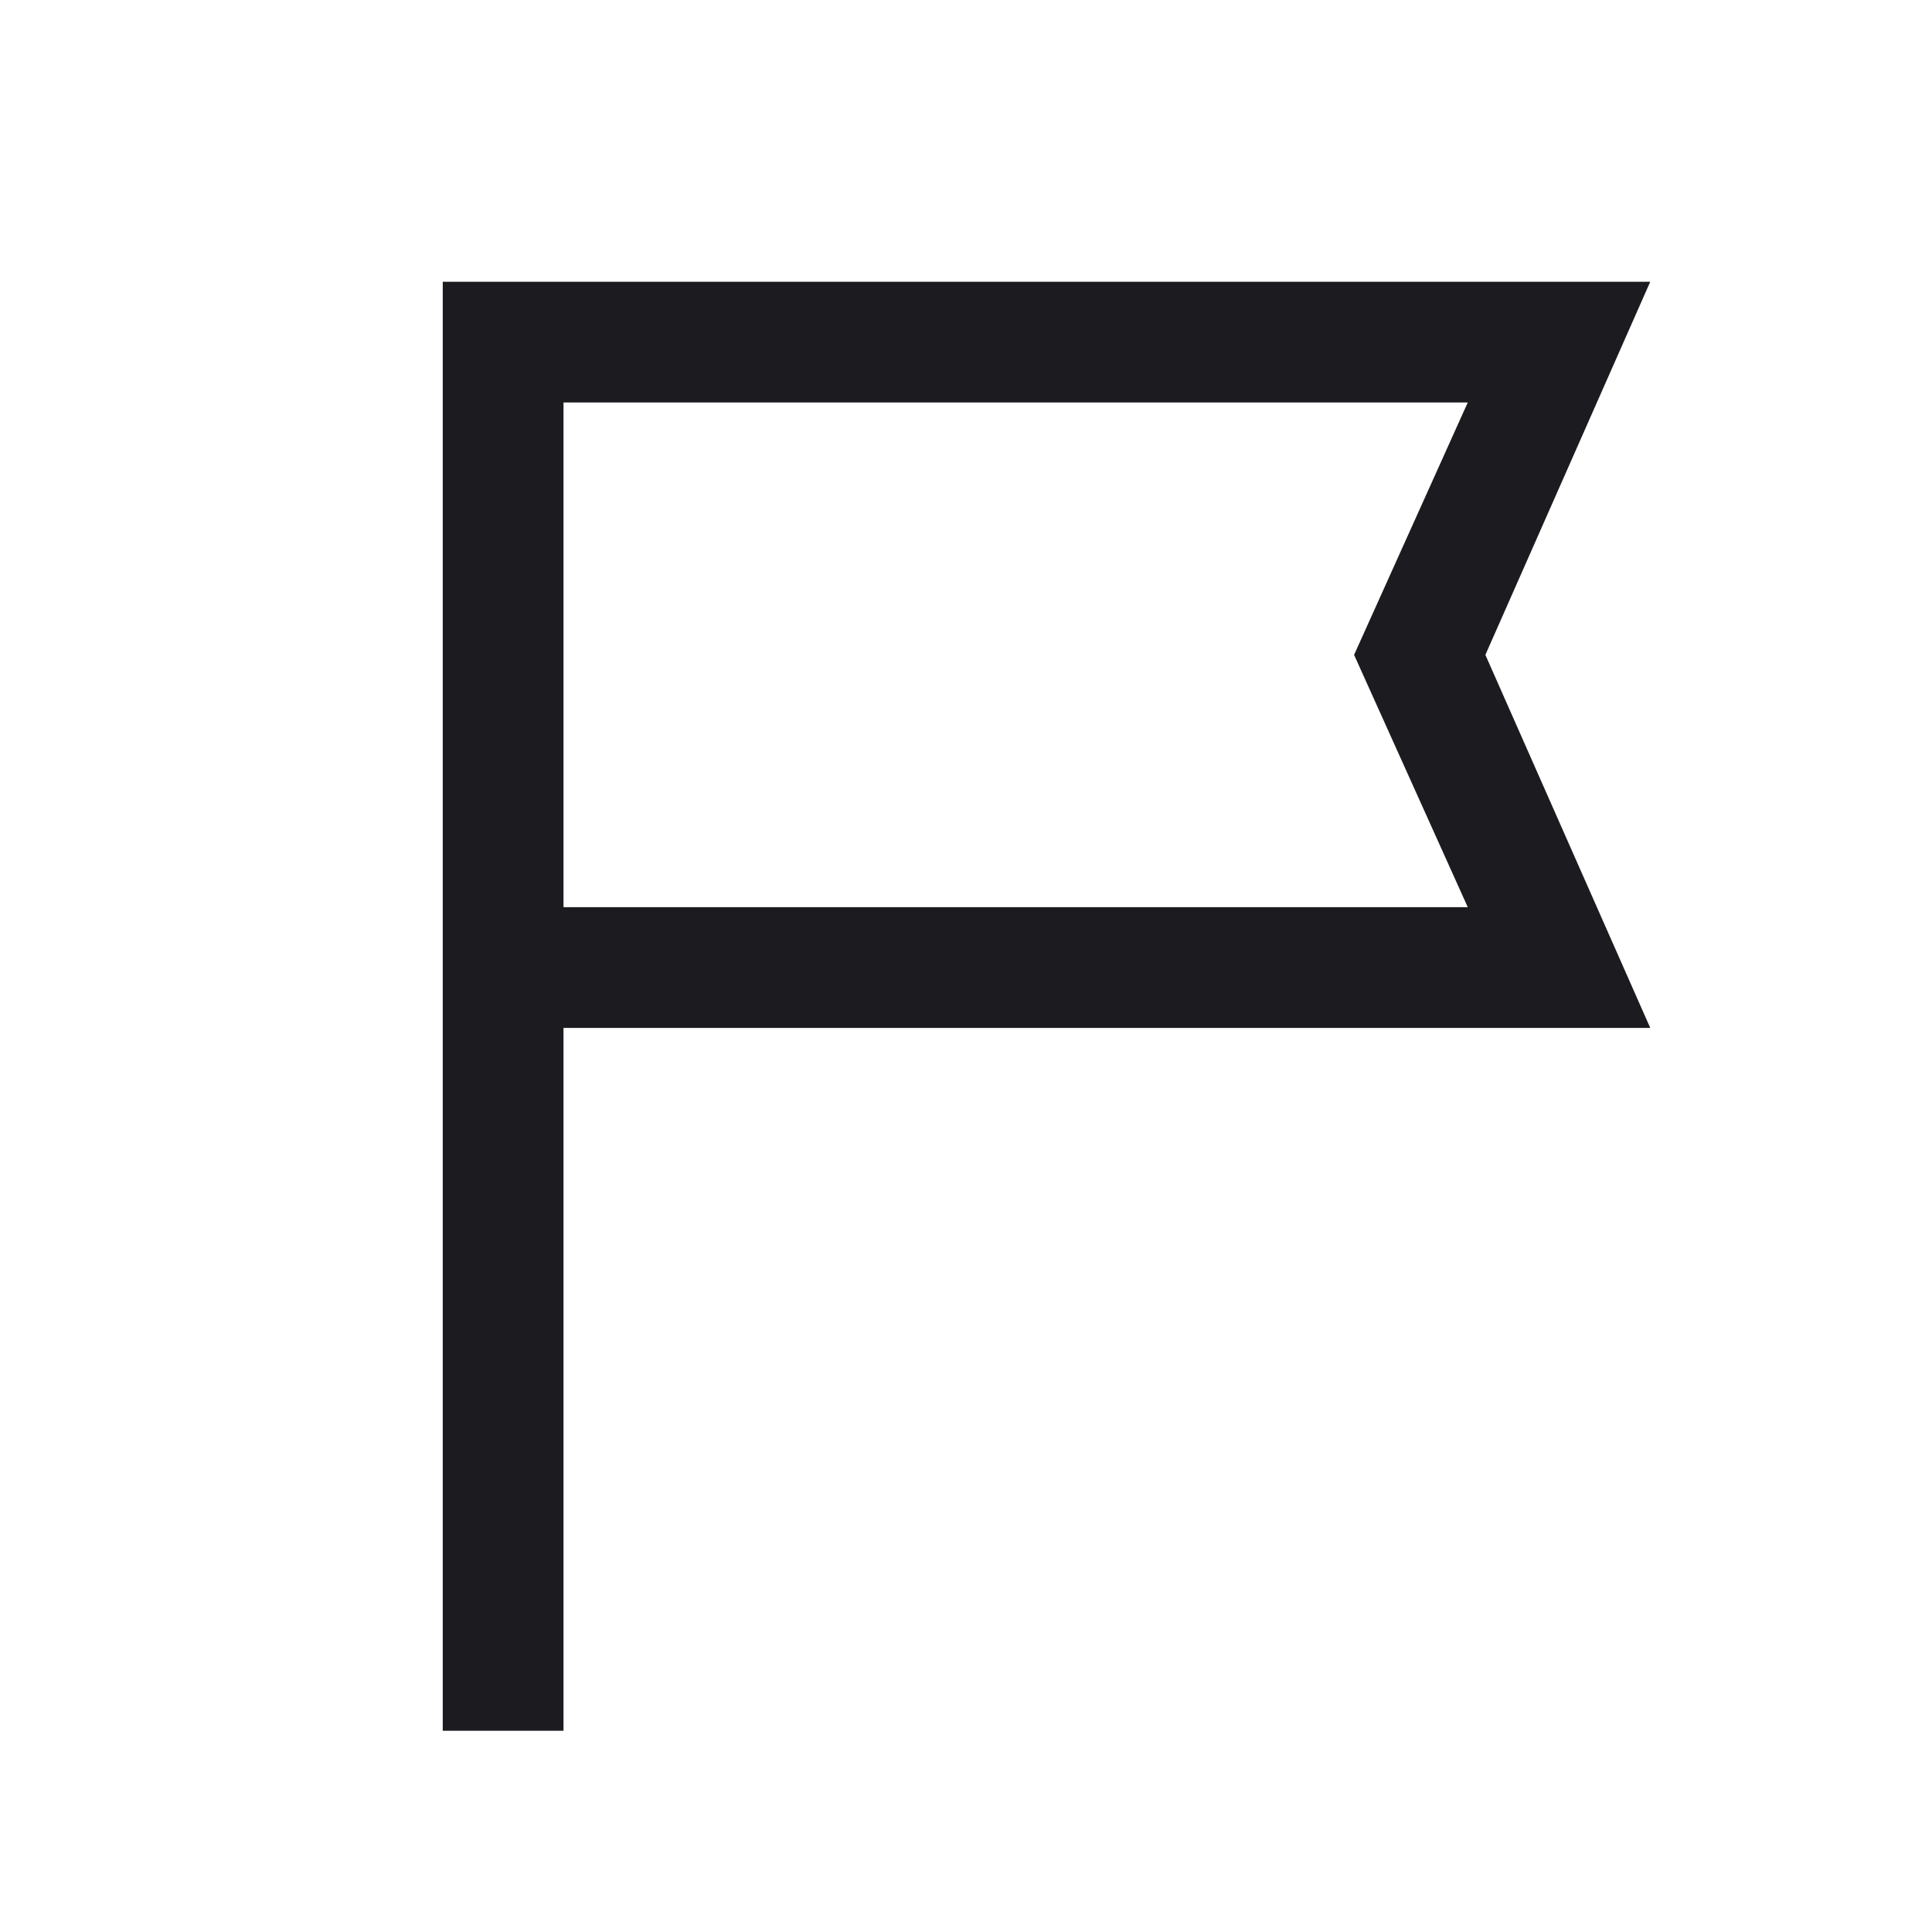
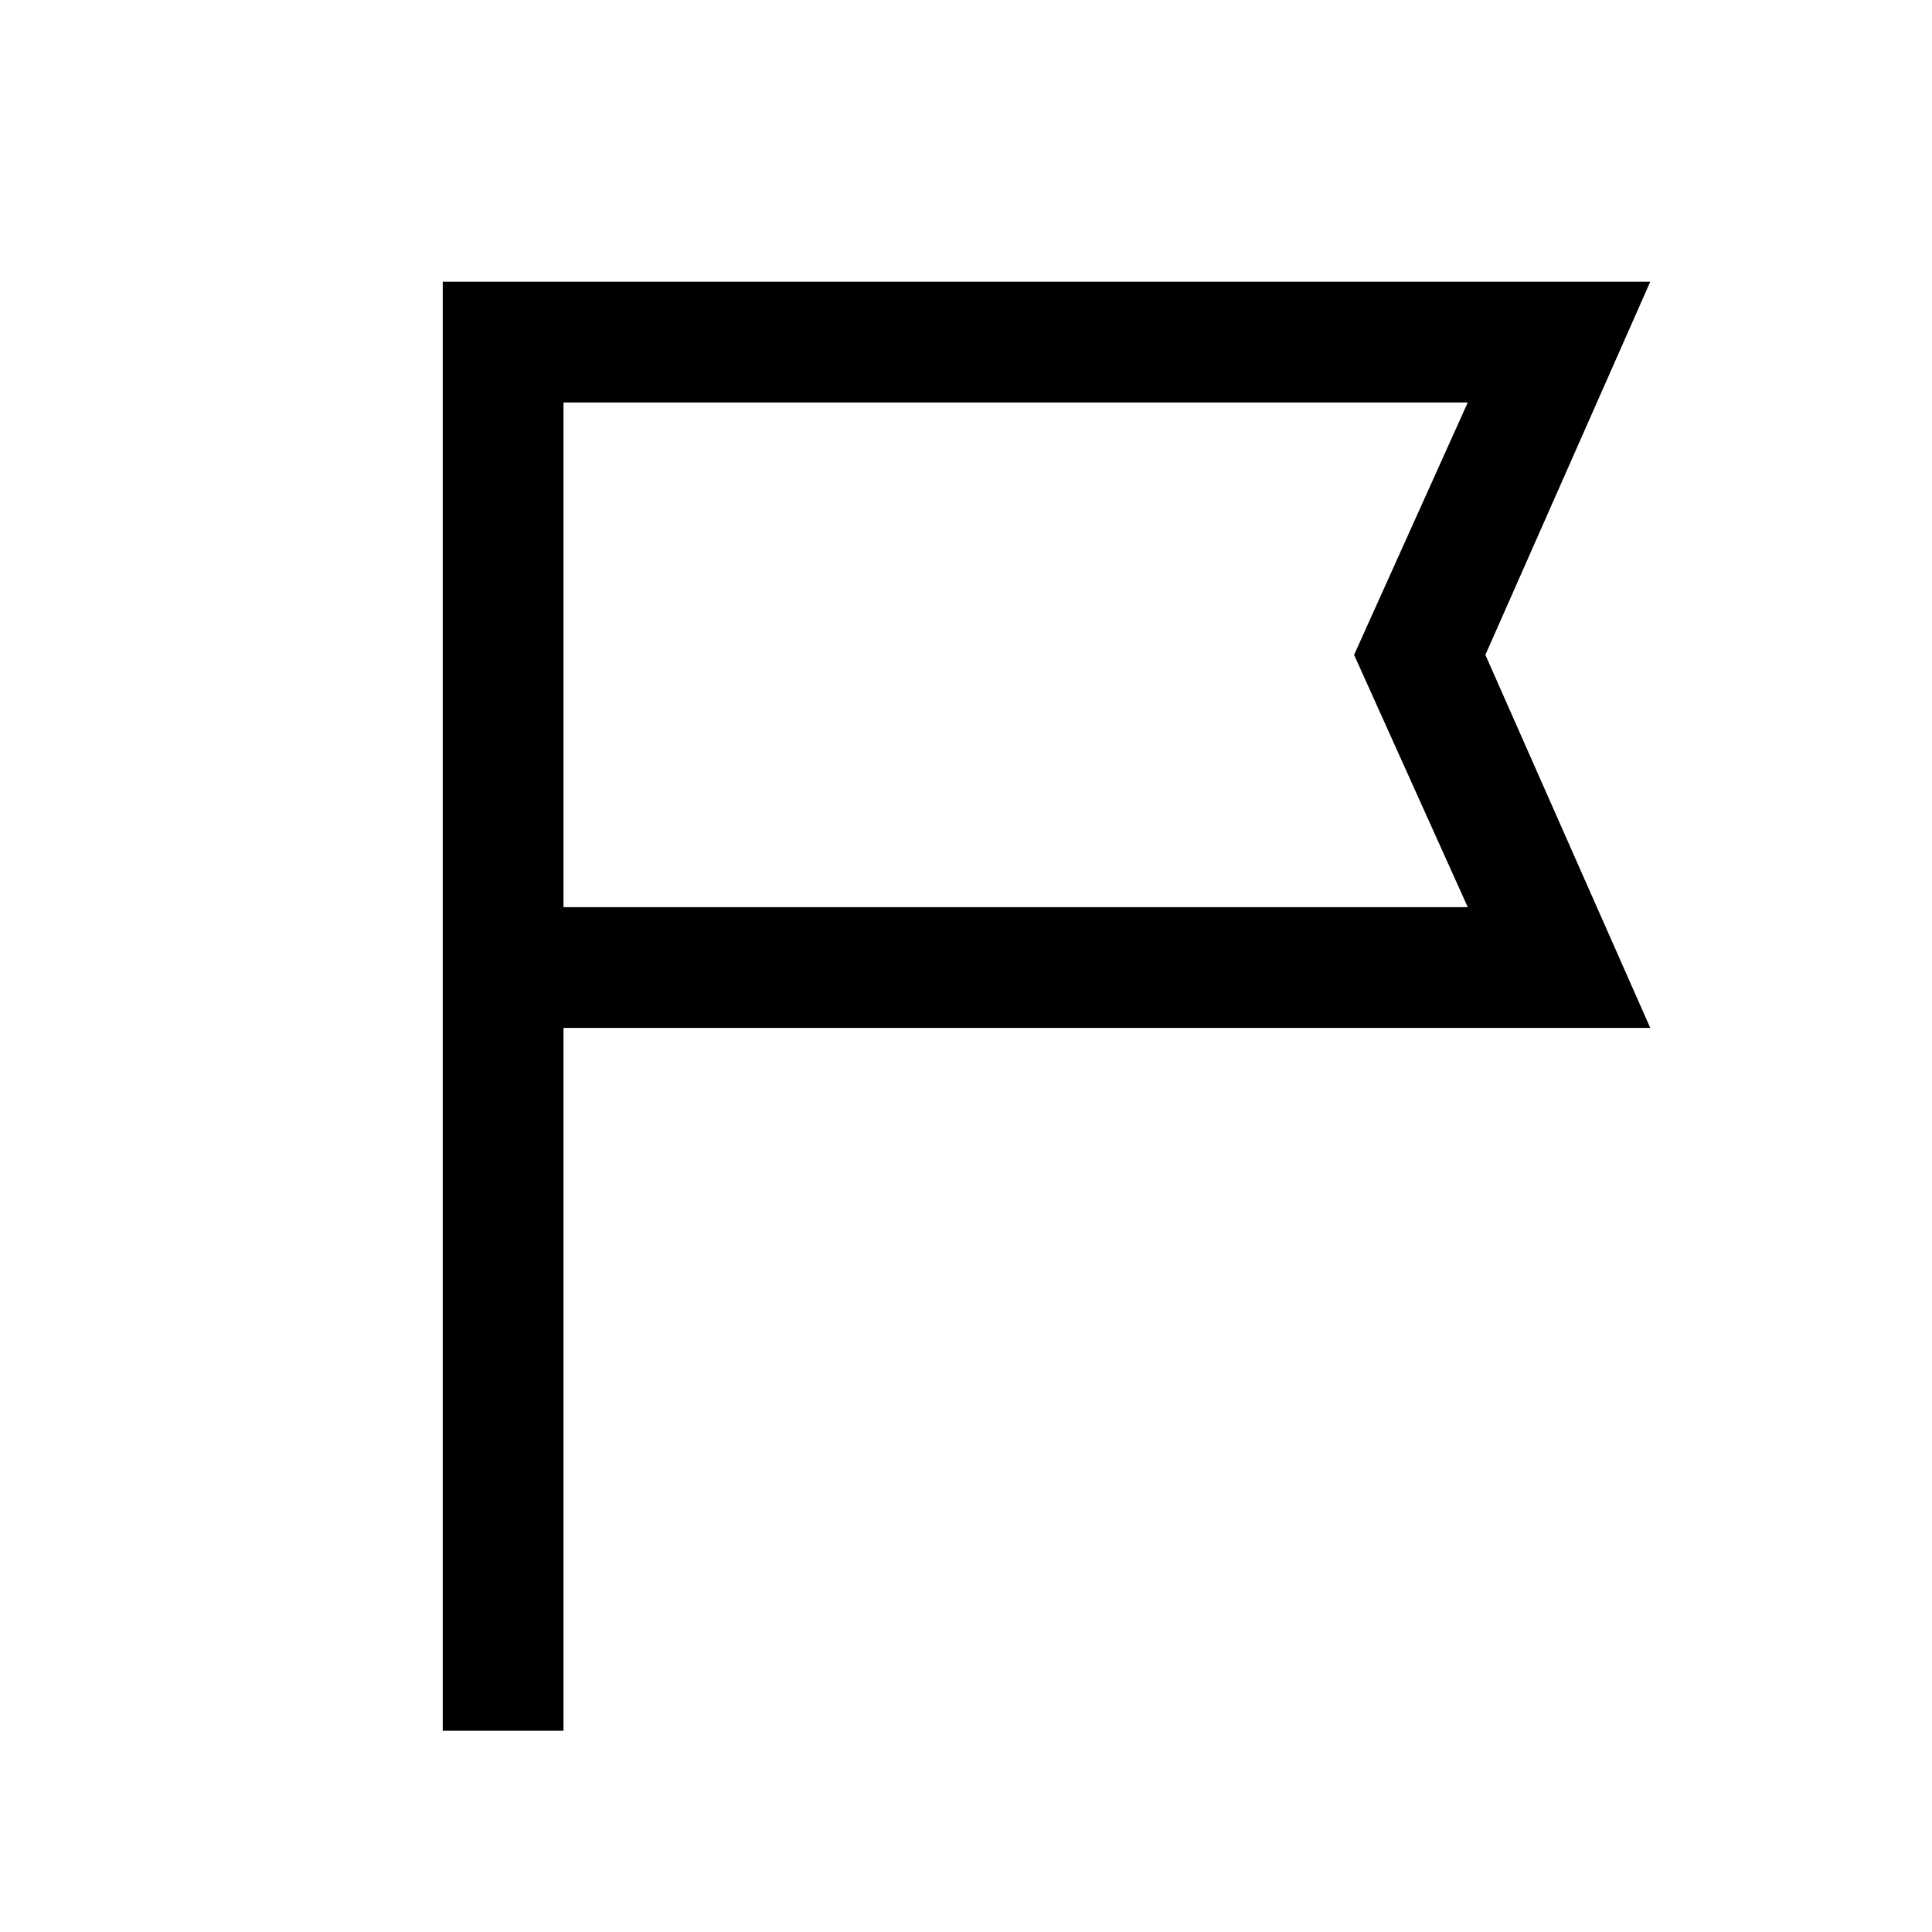
<svg xmlns="http://www.w3.org/2000/svg" width="24" height="24" viewBox="0 0 24 24" fill="none">
  <mask id="mask0_65147_1198" style="mask-type:alpha" maskUnits="userSpaceOnUse" x="0" y="0" width="24" height="24">
    <rect width="24" height="24" fill="#D9D9D9" />
  </mask>
  <g mask="url(#mask0_65147_1198)">
-     <path d="M5.5 21.5V3.5H20.5L18.452 8.135L20.5 12.769H7V21.5H5.5ZM7 11.269H18.233L16.821 8.135L18.233 5H7V11.269Z" fill="#1C1B1F" />
+     <path d="M5.5 21.5V3.5H20.5L18.452 8.135L20.5 12.769H7V21.5H5.5ZM7 11.269H18.233L16.821 8.135L18.233 5H7V11.269Z" fill="currentColor" />
  </g>
</svg>
